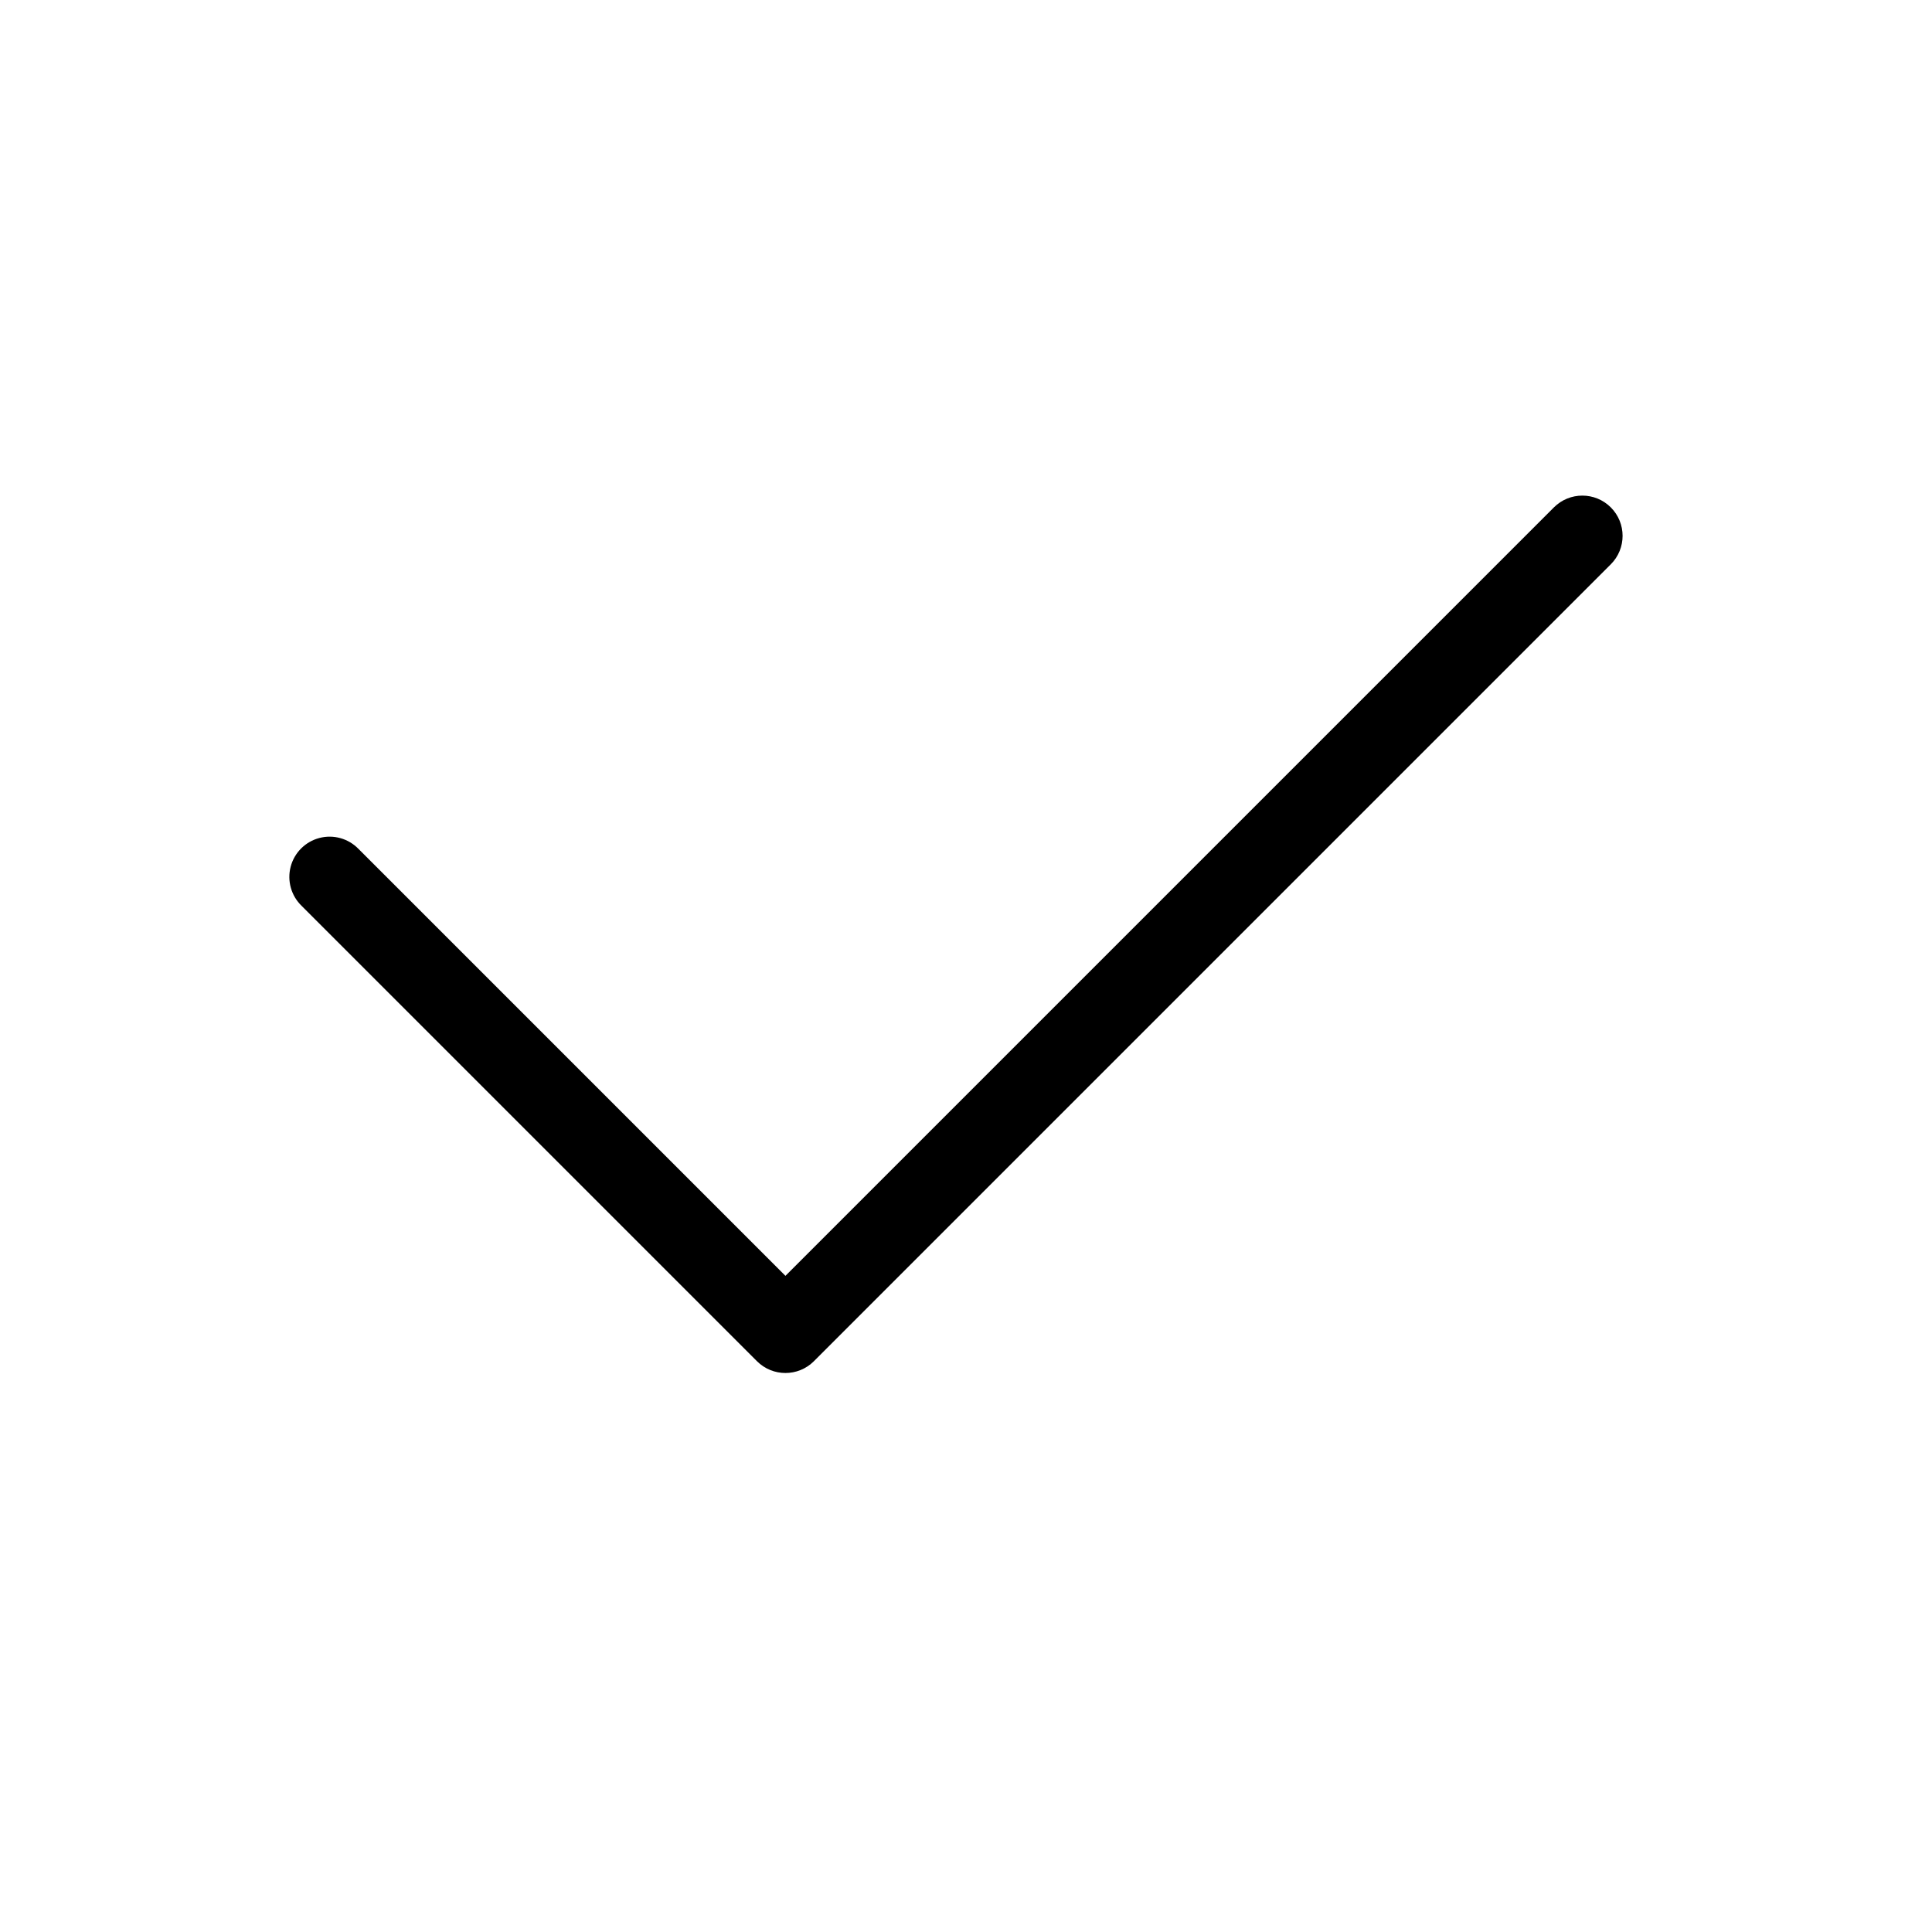
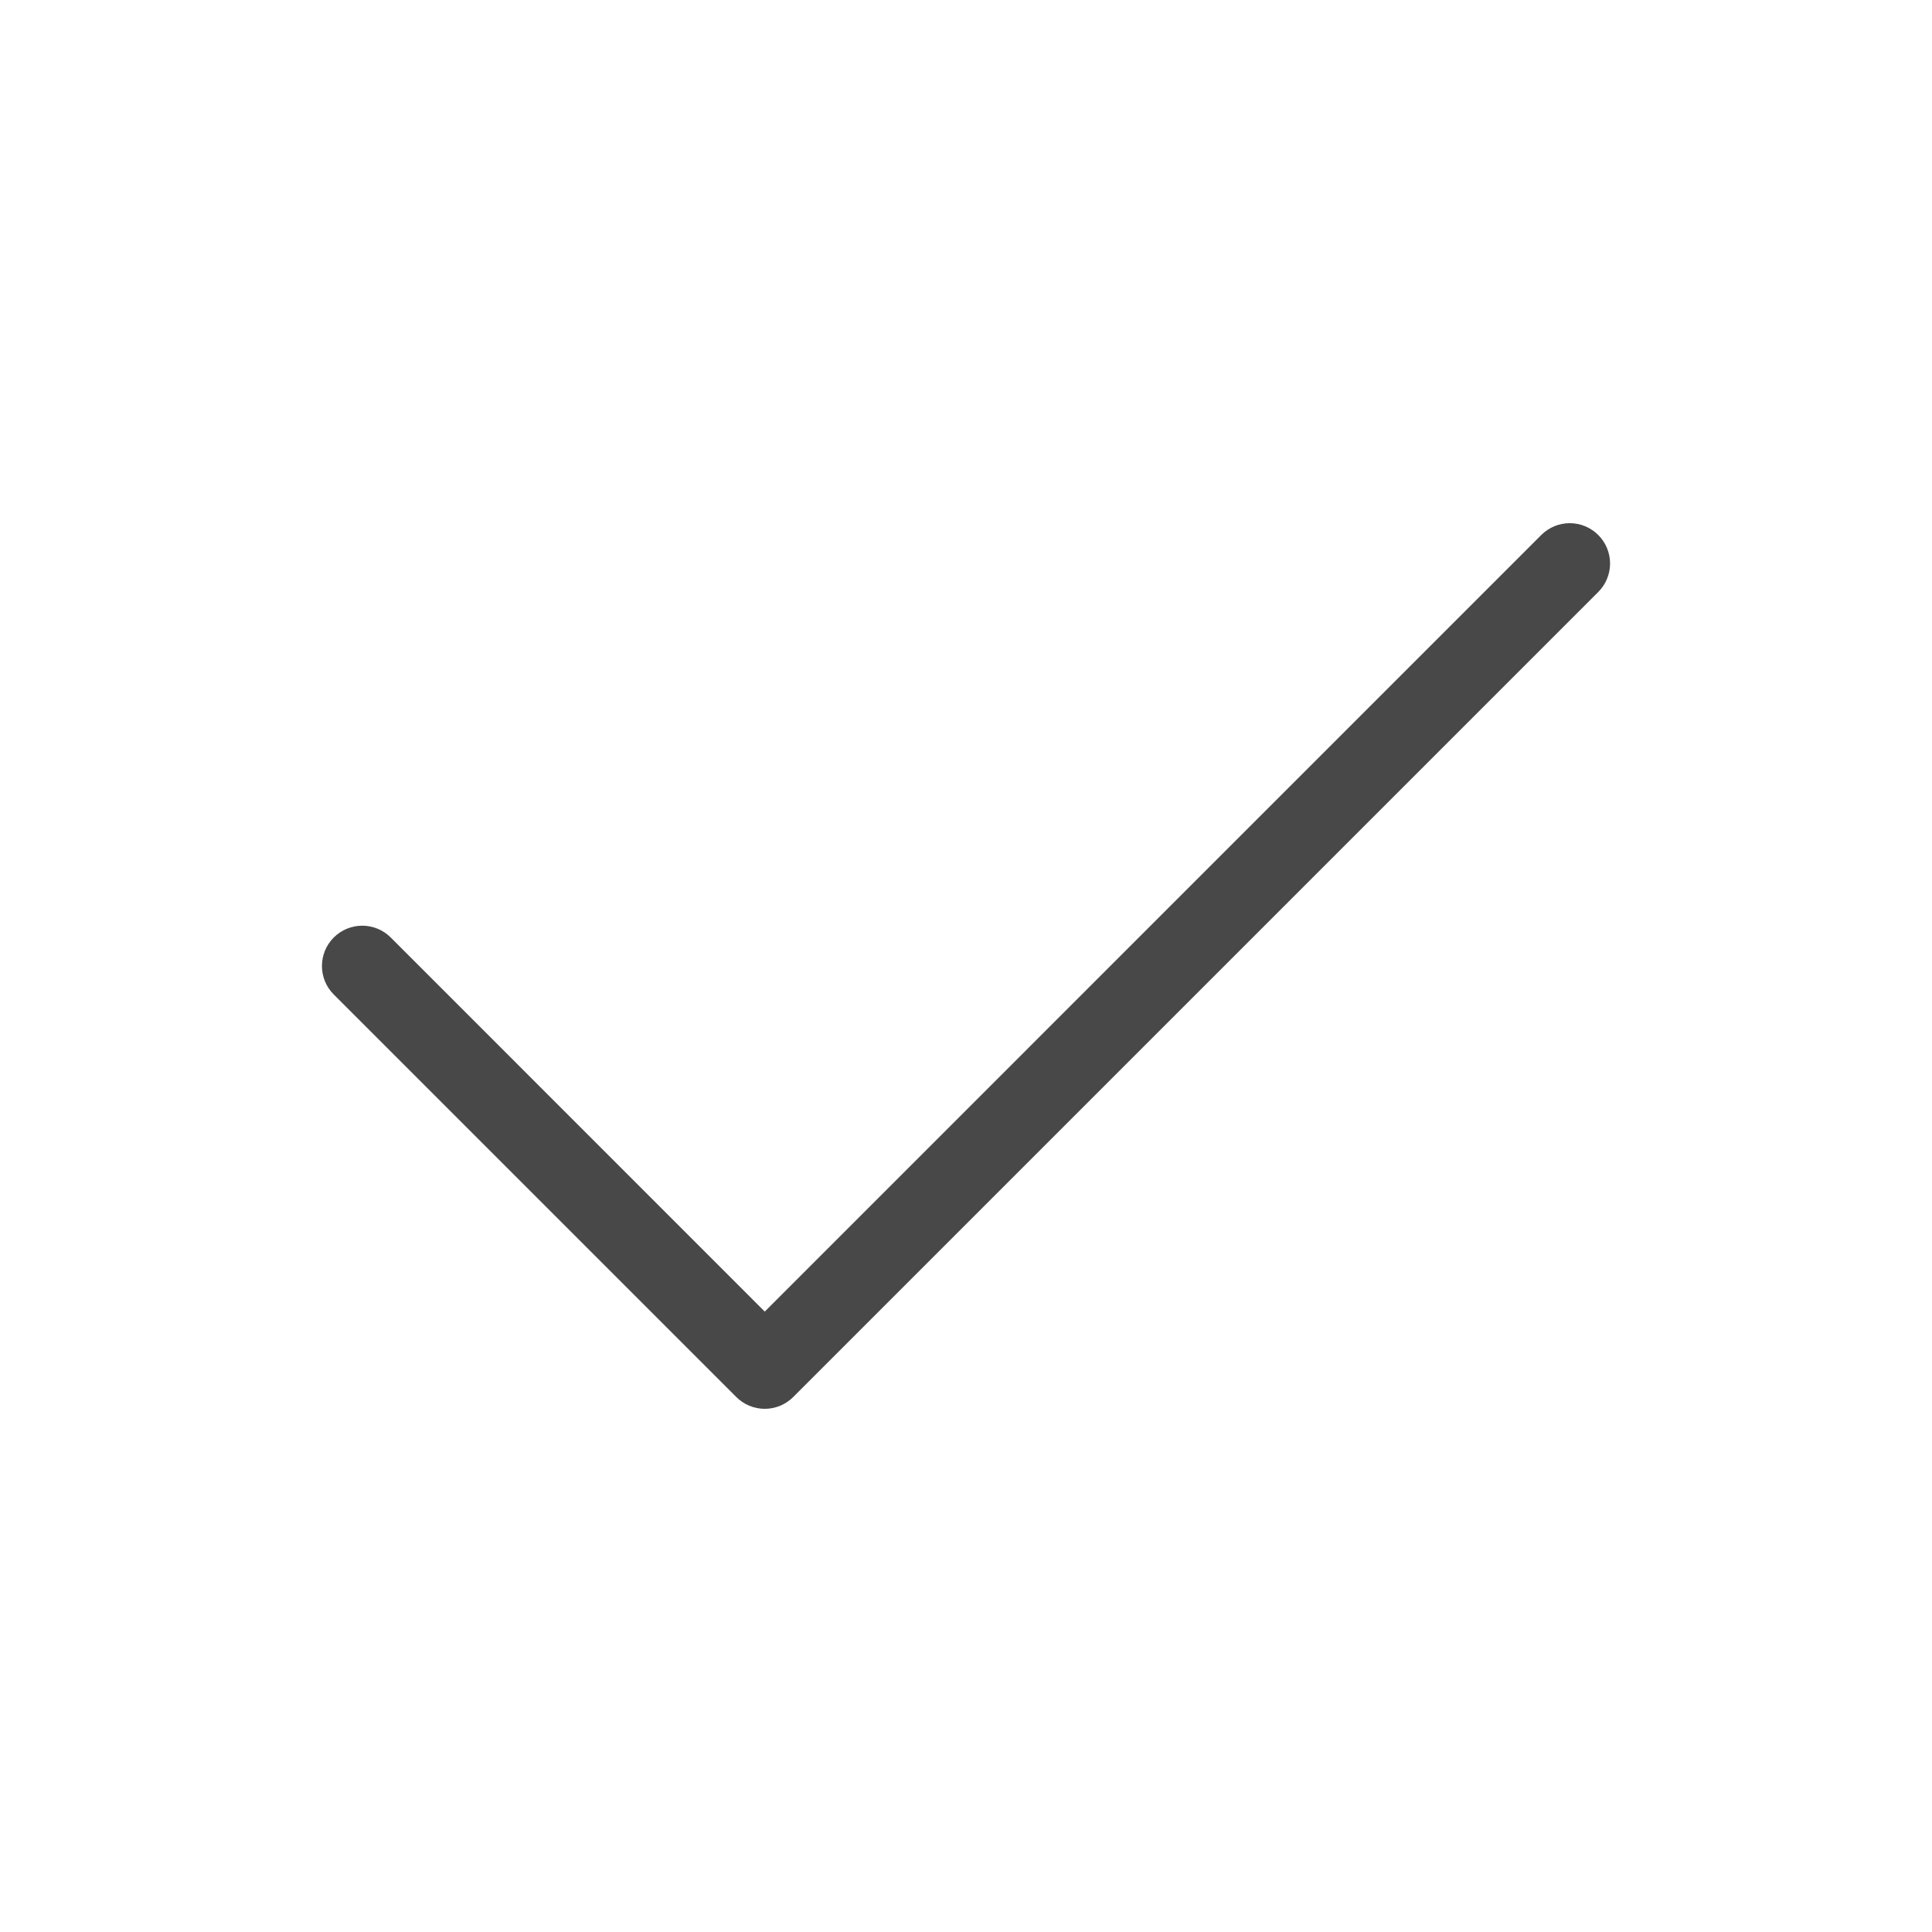
- <svg xmlns="http://www.w3.org/2000/svg" width="24px" height="24px" viewBox="0 0 24 24" fill="none">
-   <path fill-rule="evenodd" clip-rule="evenodd" d="M20.01 6.303a.5.5 0 010 .707l-9.9 9.9a.5.5 0 01-.706 0l-5.657-5.657a.5.5 0 11.707-.707l5.303 5.303 9.546-9.546a.5.5 0 01.707 0z" fill="#000" />
+ <svg xmlns="http://www.w3.org/2000/svg" width="24" height="24" viewBox="0 0 24 24" fill="none">
+   <path fill-rule="evenodd" d="M19.854 6.646a.5.5 0 0 1 0 .708l-10 10a.5.5 0 0 1-.708 0l-5-5a.5.5 0 1 1 .708-.708L9.5 16.293l9.646-9.647a.5.5 0 0 1 .708 0Z" fill="#484848" />
</svg>
